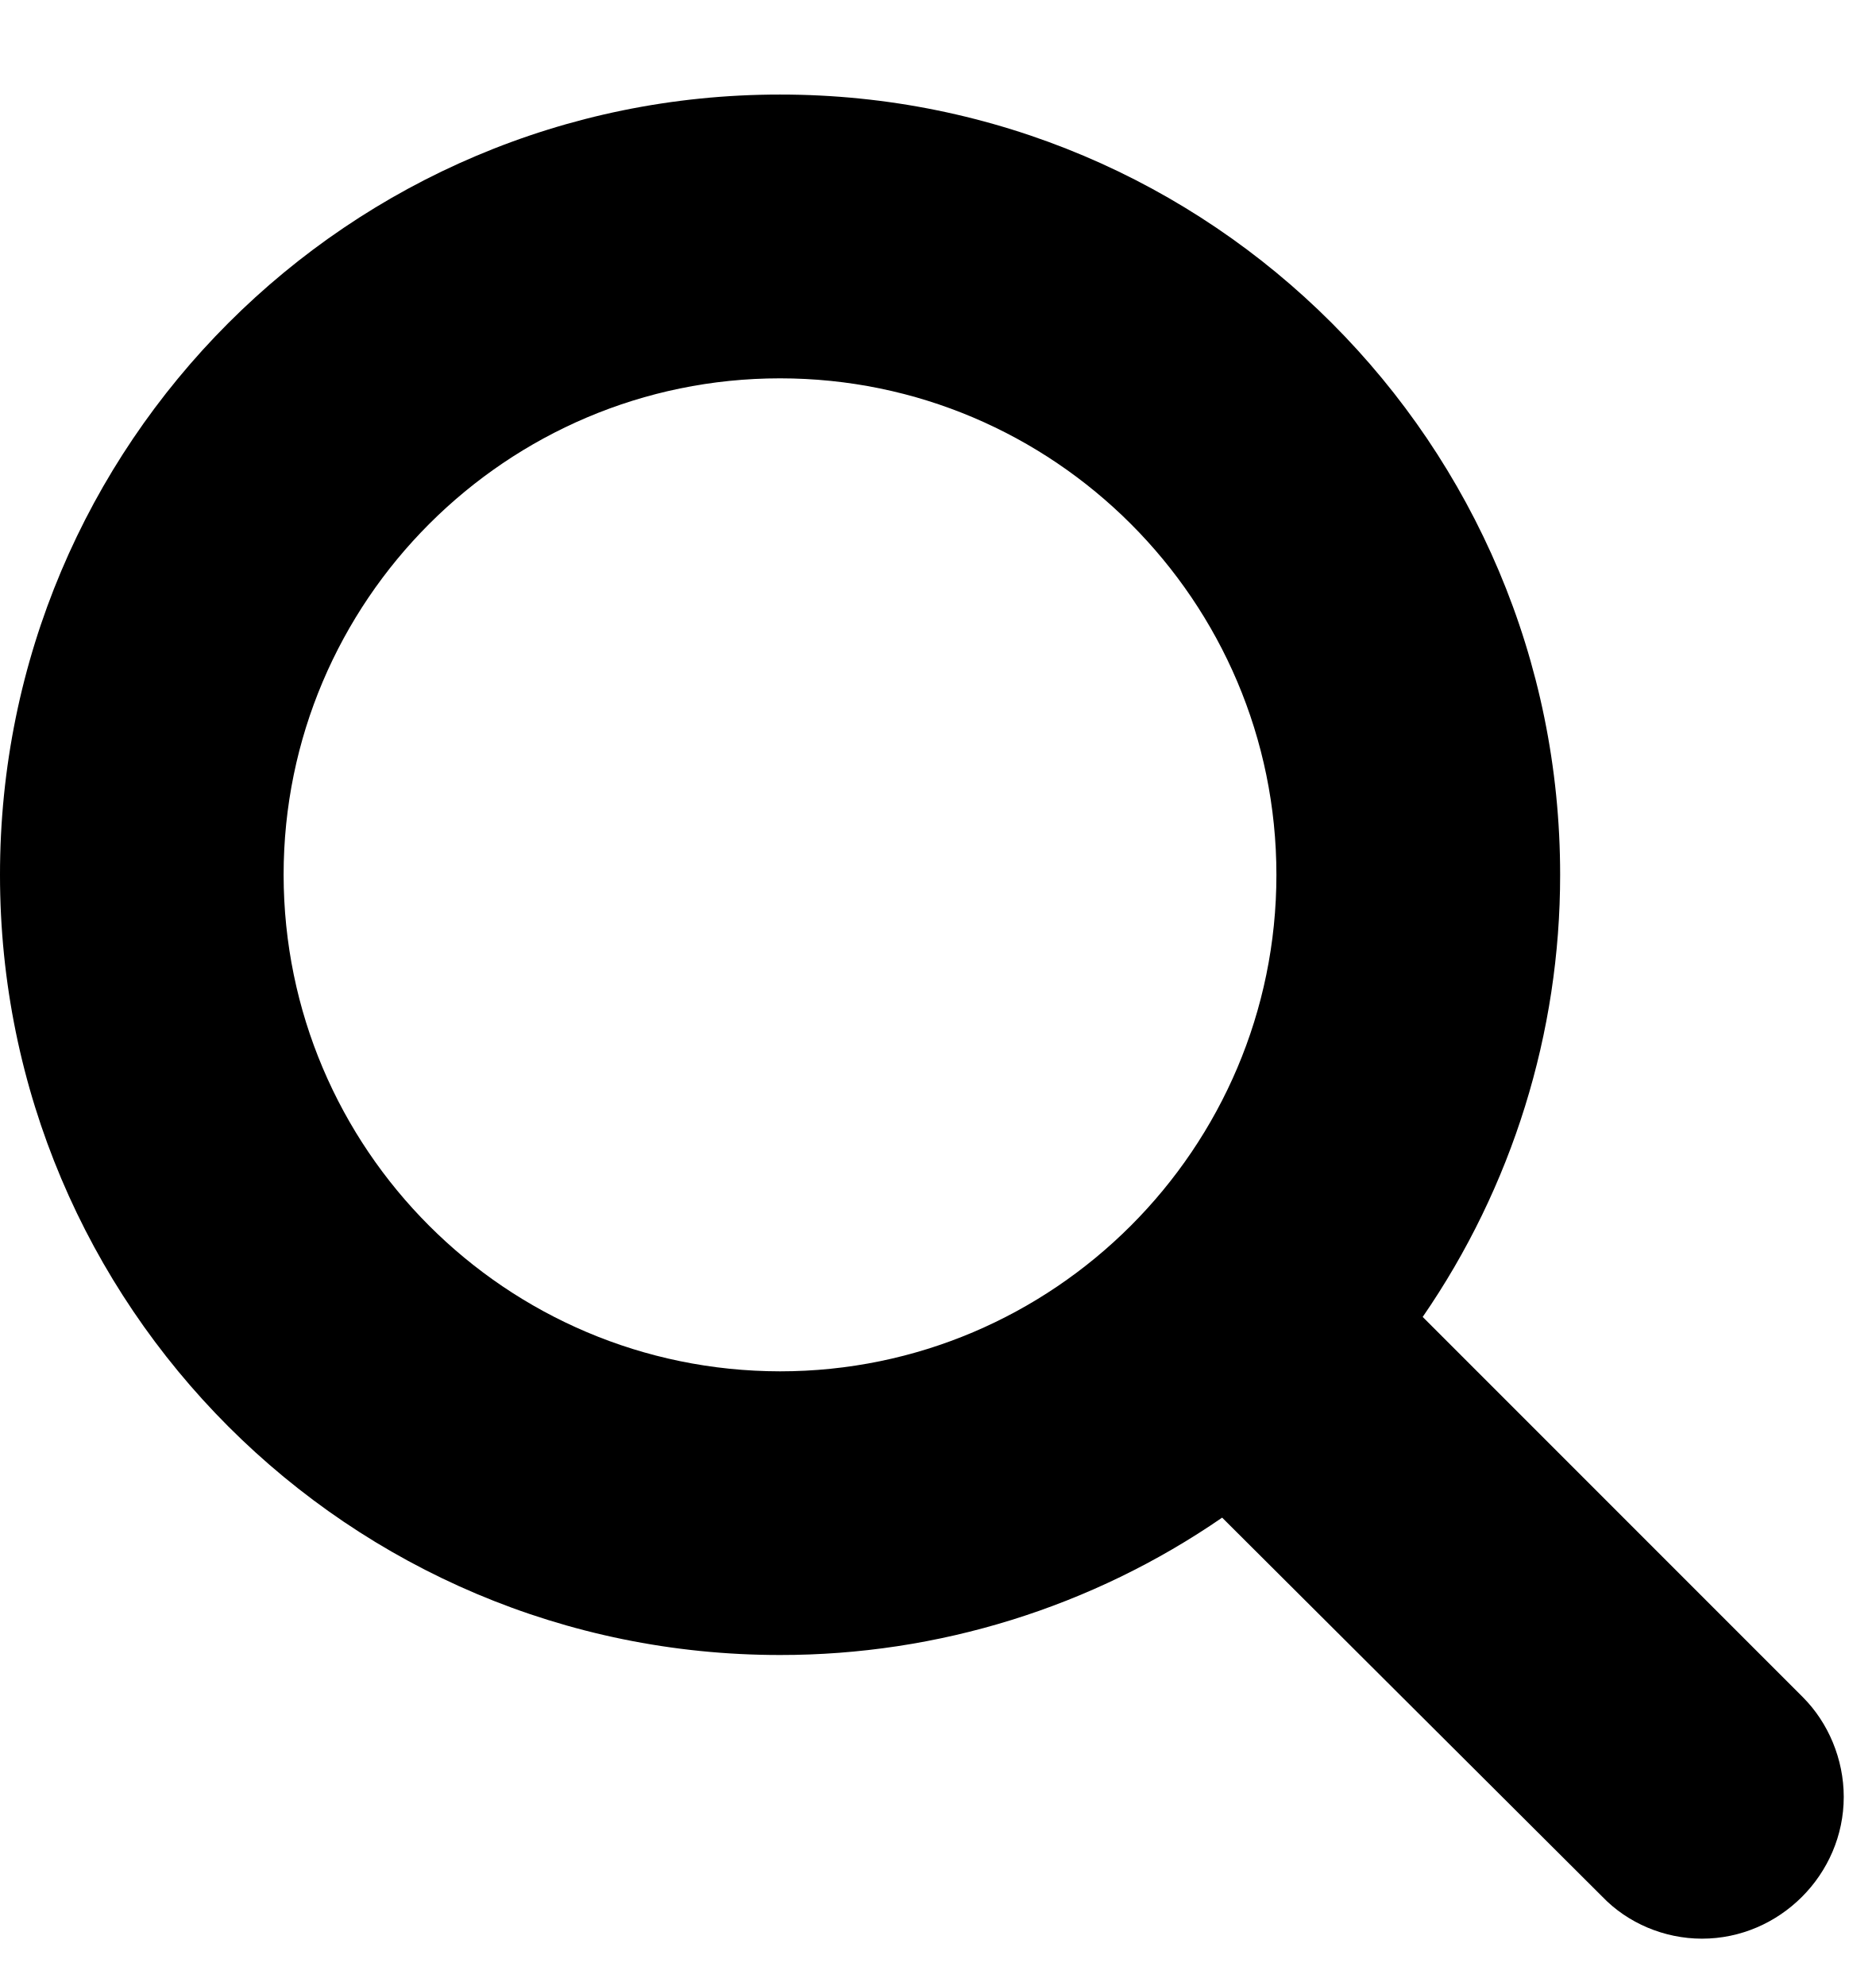
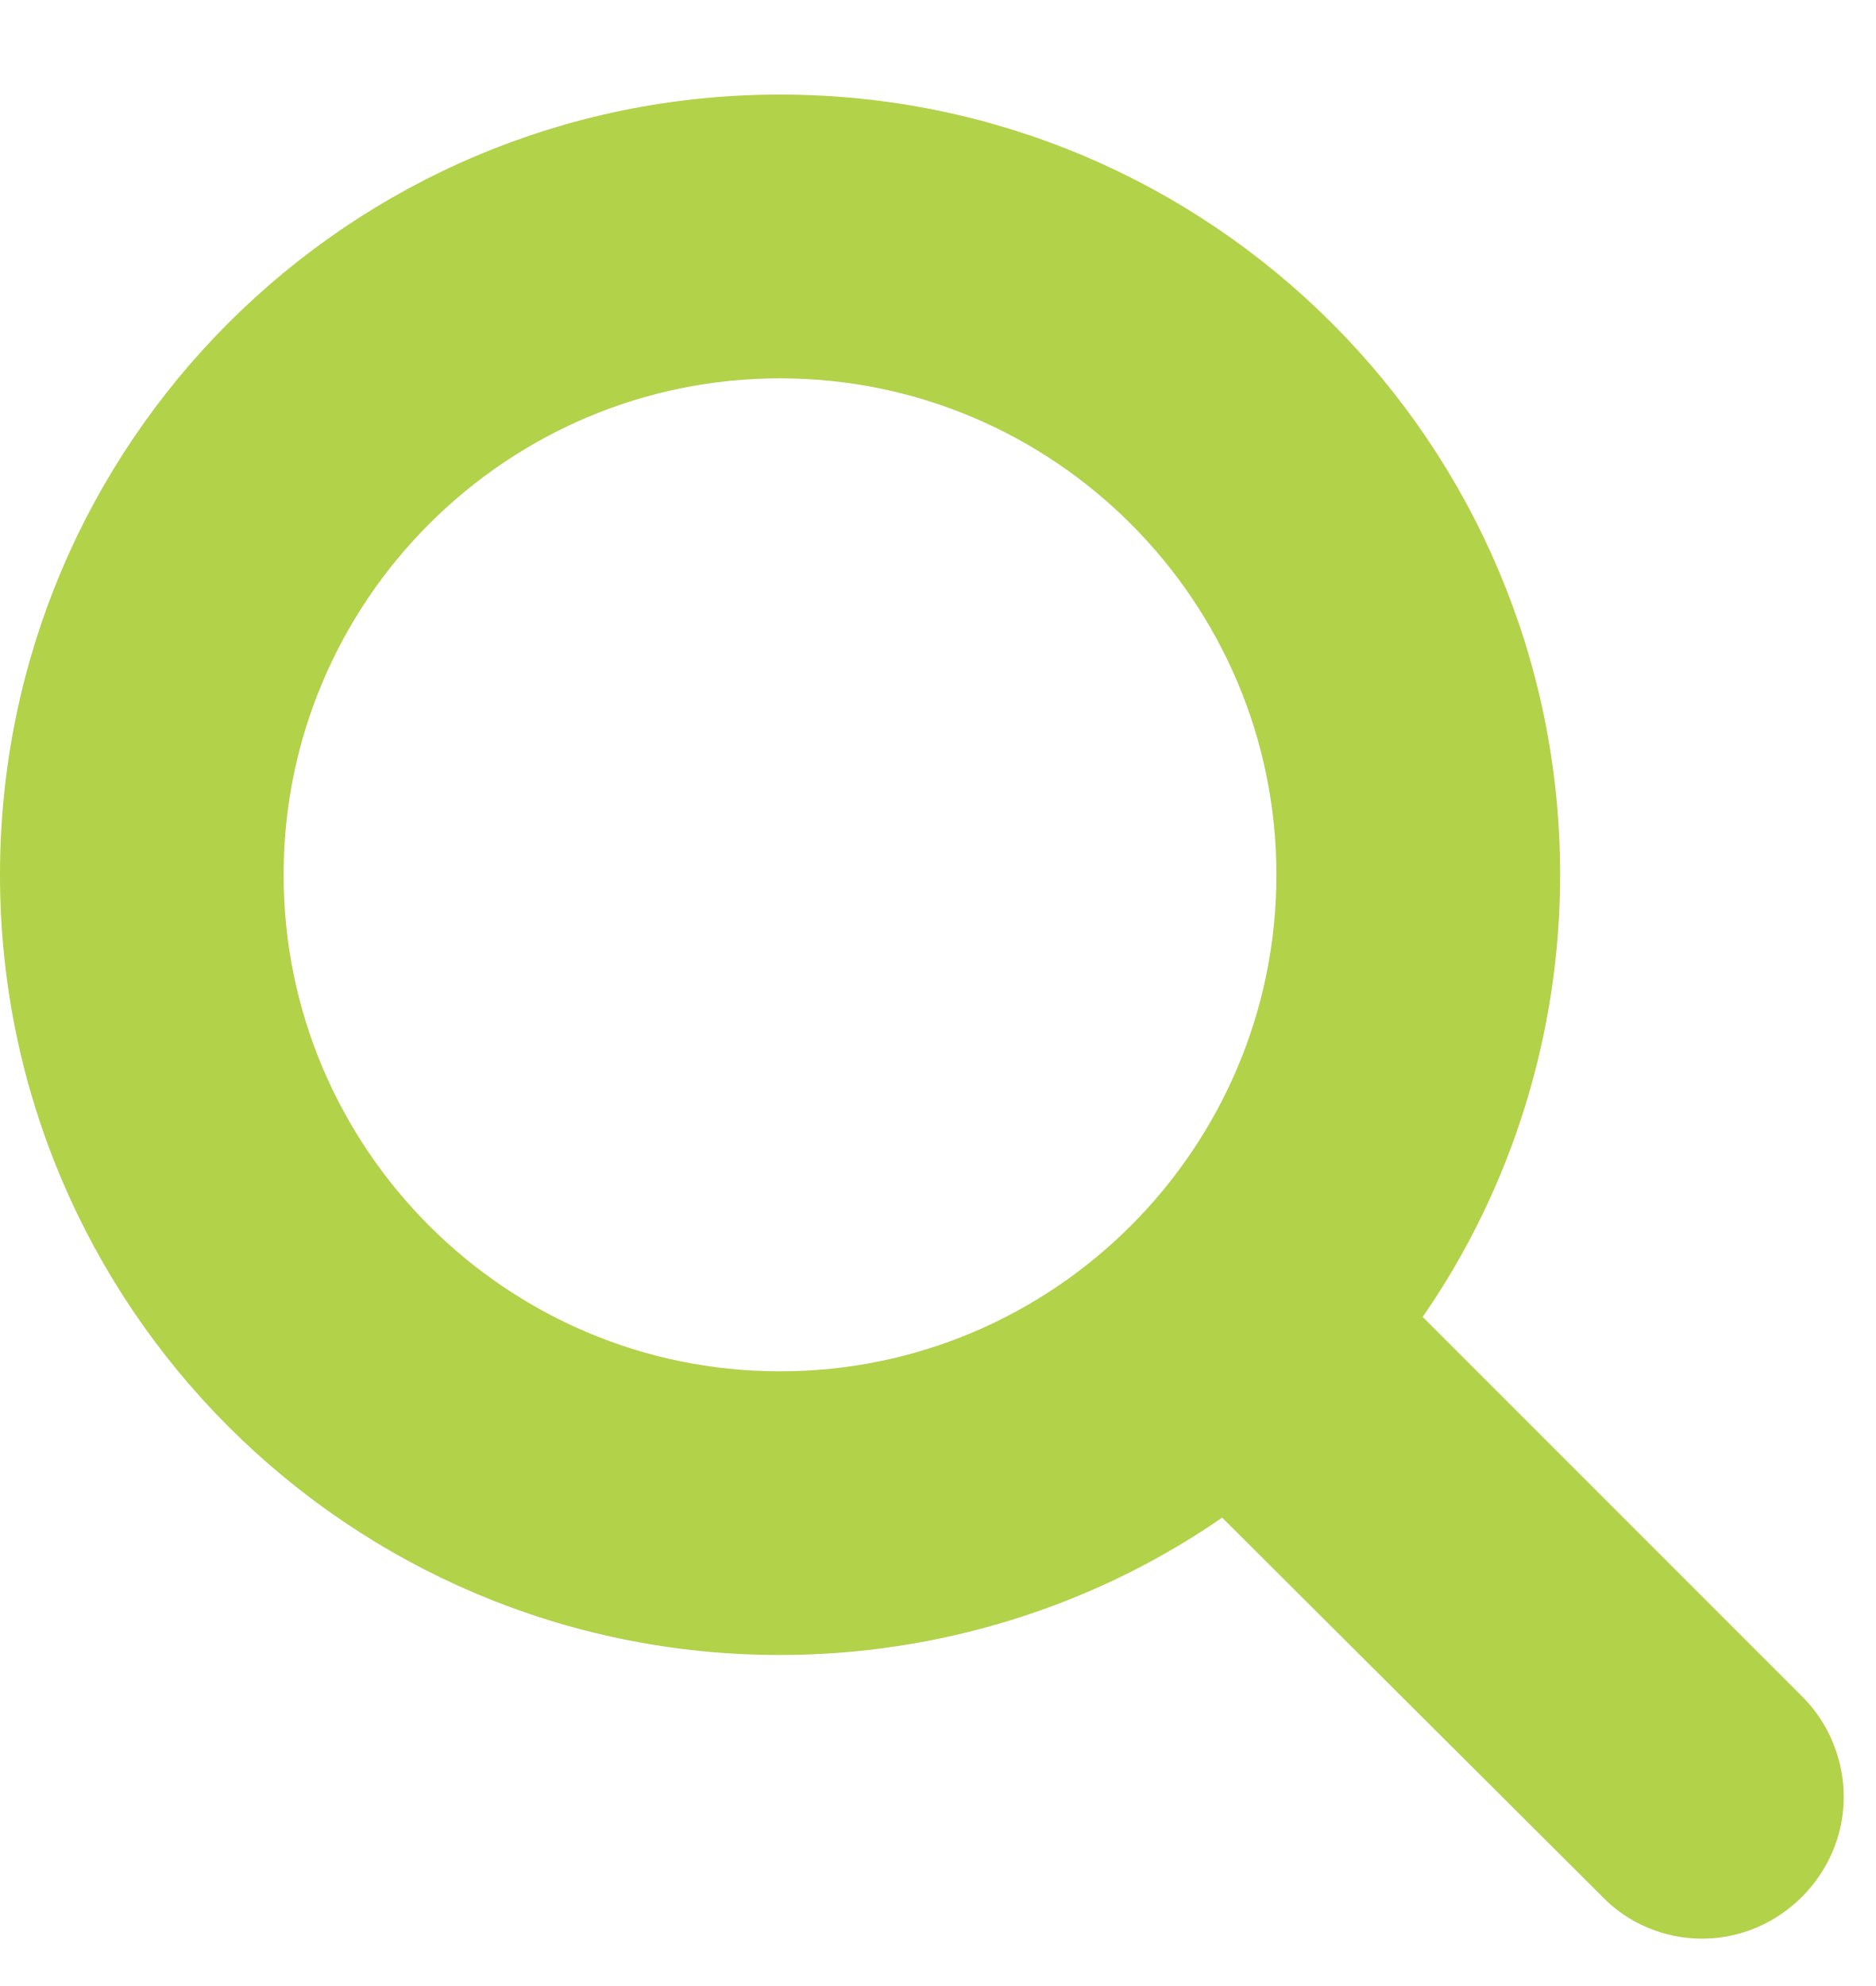
- <svg width="17" height="18">
-   <path d="M11.571 7.929c0 2.48-2.019 4.5-4.5 4.5a4.505 4.505 0 01-4.5-4.5c0-2.481 2.02-4.5 4.5-4.5 2.481 0 4.5 2.019 4.5 4.5zm5.143 8.357c0-.342-.14-.673-.371-.904l-3.446-3.446a7.055 7.055 0 001.246-4.007A7.069 7.069 0 007.07.857 7.069 7.069 0 000 7.93 7.069 7.069 0 007.071 15a7.055 7.055 0 004.008-1.245l3.446 3.435c.23.24.562.381.904.381.703 0 1.285-.582 1.285-1.285z" />
+ <svg xmlns="http://www.w3.org/2000/svg" width="17" height="18" viewBox="0 0 17 18" fill="none">
+   <path d="M11.571 7.929C11.571 10.41 9.552 12.429 7.071 12.429C4.59 12.429 2.571 10.41 2.571 7.929C2.571 5.448 4.59 3.429 7.071 3.429C9.552 3.429 11.571 5.448 11.571 7.929ZM16.714 16.286C16.714 15.944 16.574 15.613 16.343 15.382L12.897 11.936C13.711 10.761 14.143 9.355 14.143 7.929C14.143 4.021 10.979 0.857 7.071 0.857C3.164 0.857 0 4.021 0 7.929C0 11.836 3.164 15 7.071 15C8.498 15 9.904 14.568 11.079 13.755L14.525 17.19C14.756 17.431 15.087 17.571 15.429 17.571C16.132 17.571 16.714 16.989 16.714 16.286Z" fill="#B2D249" />
</svg>
